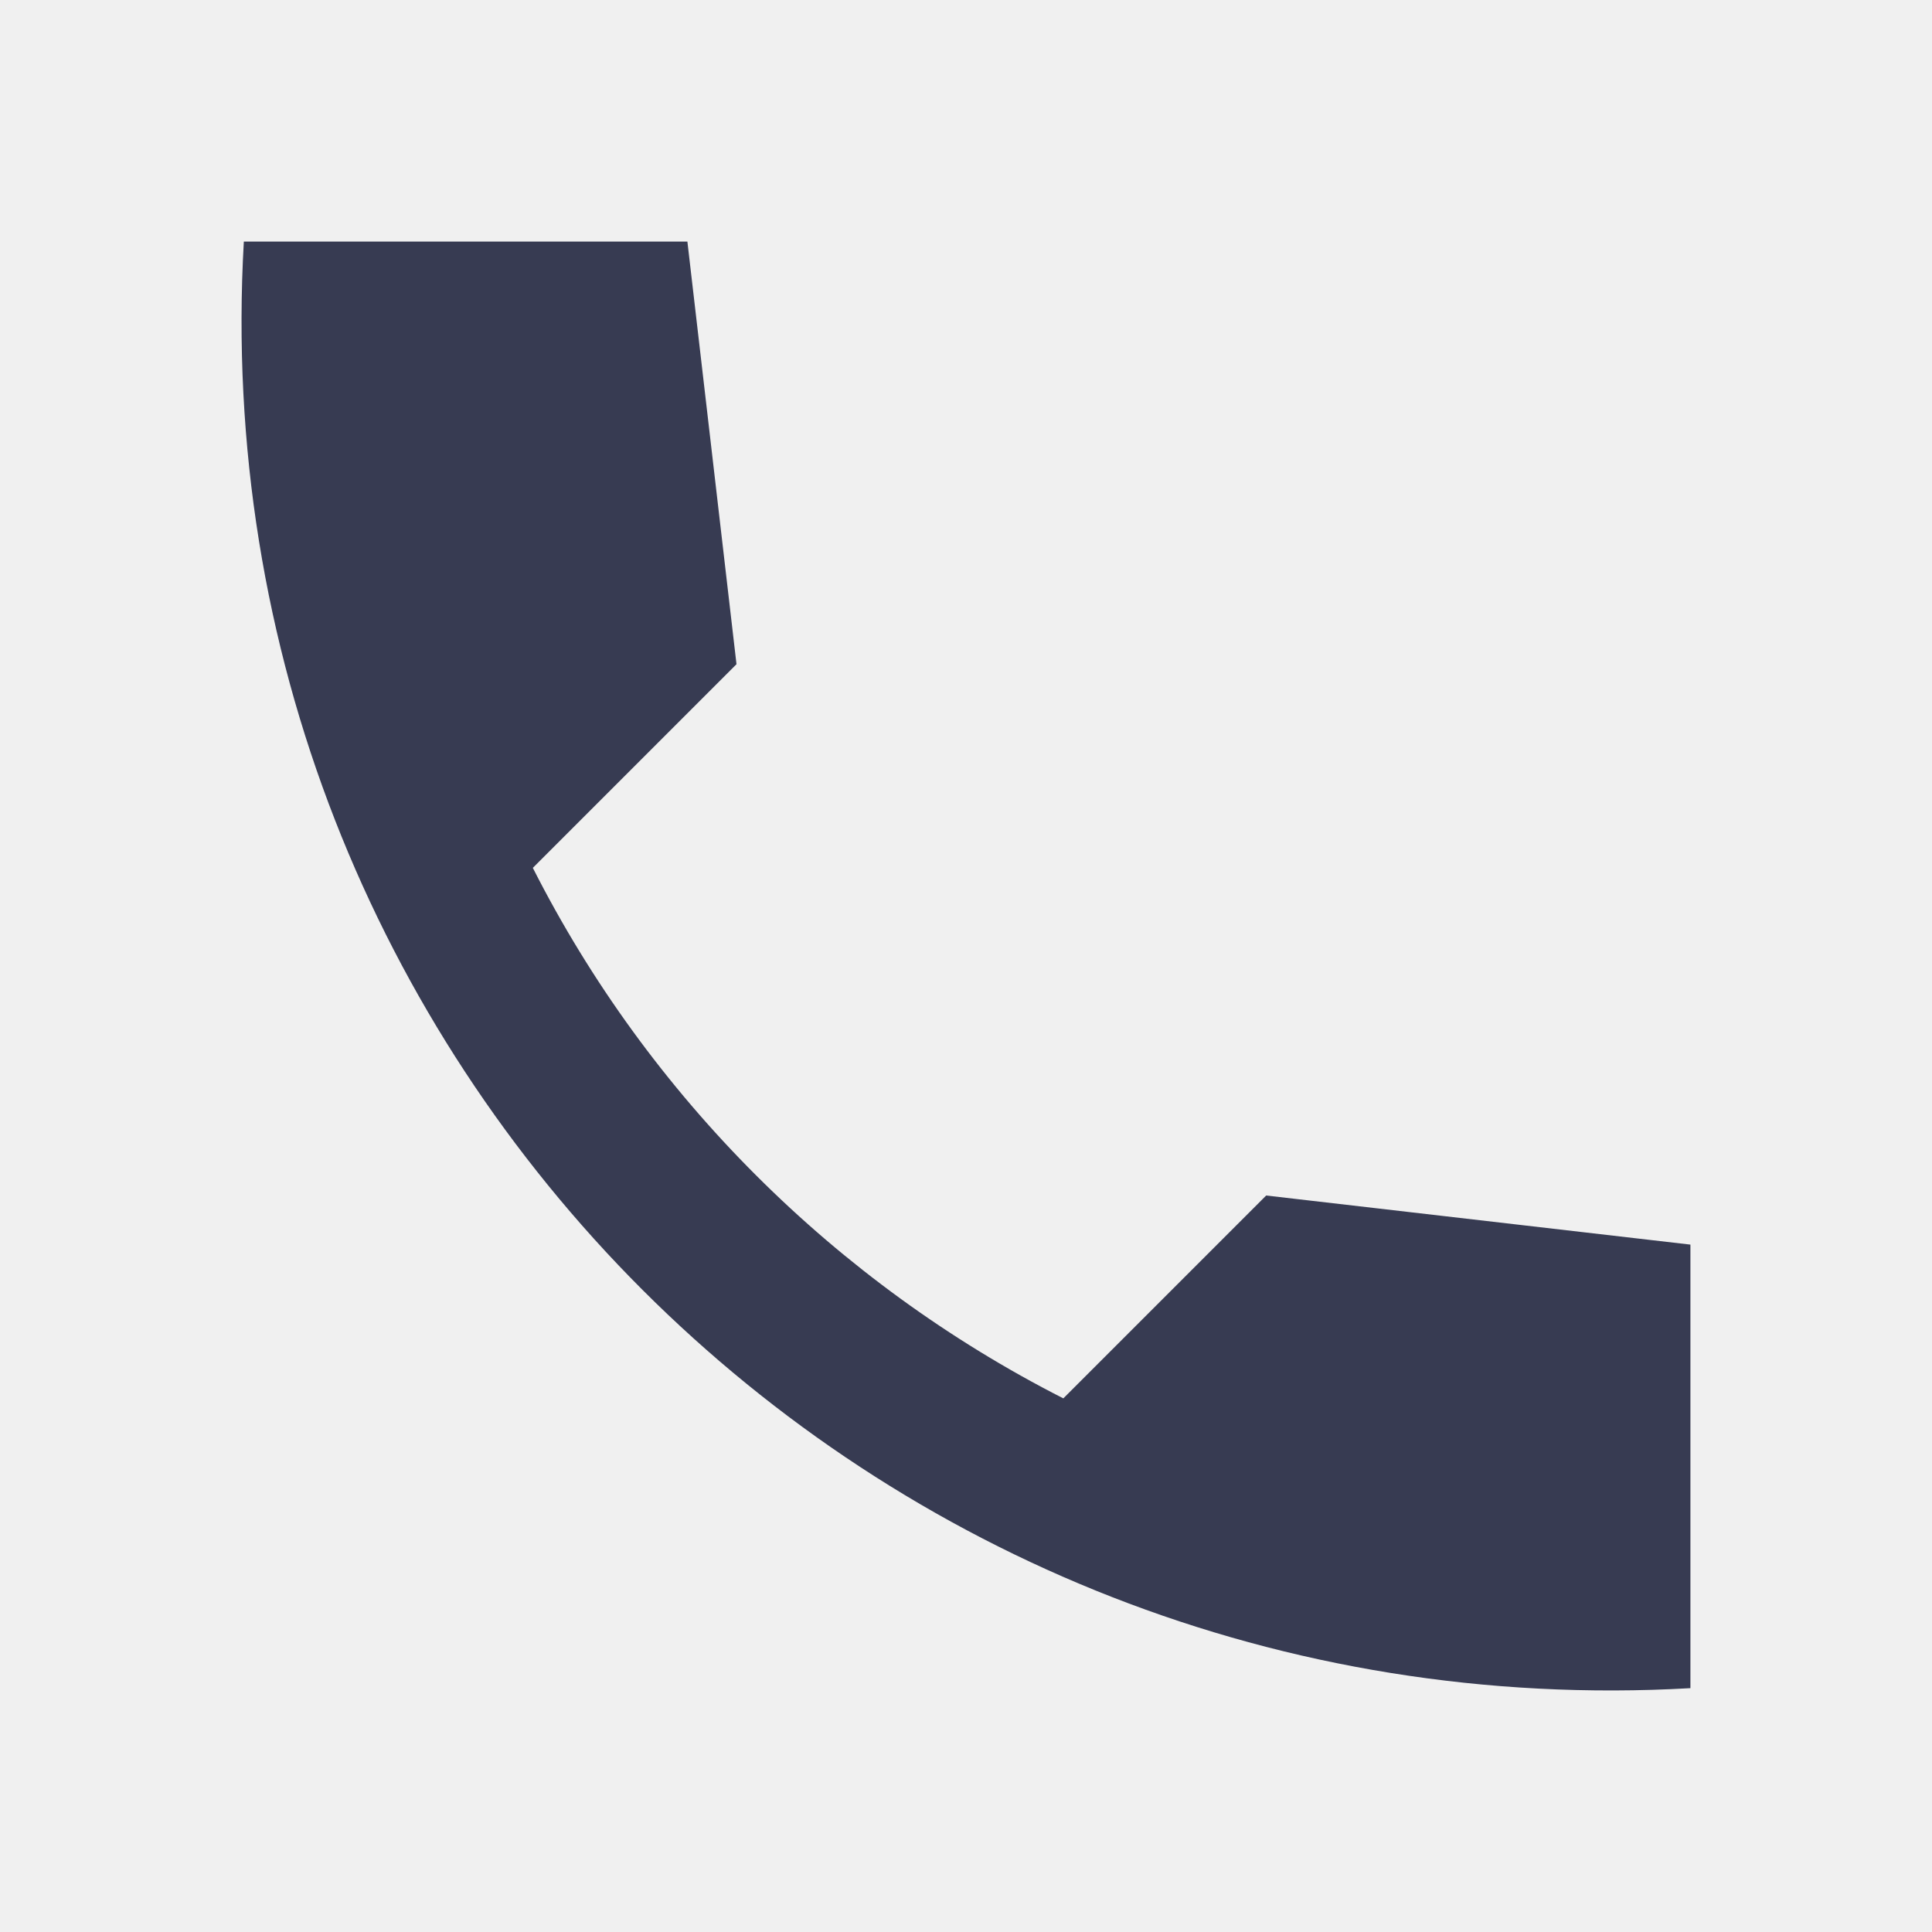
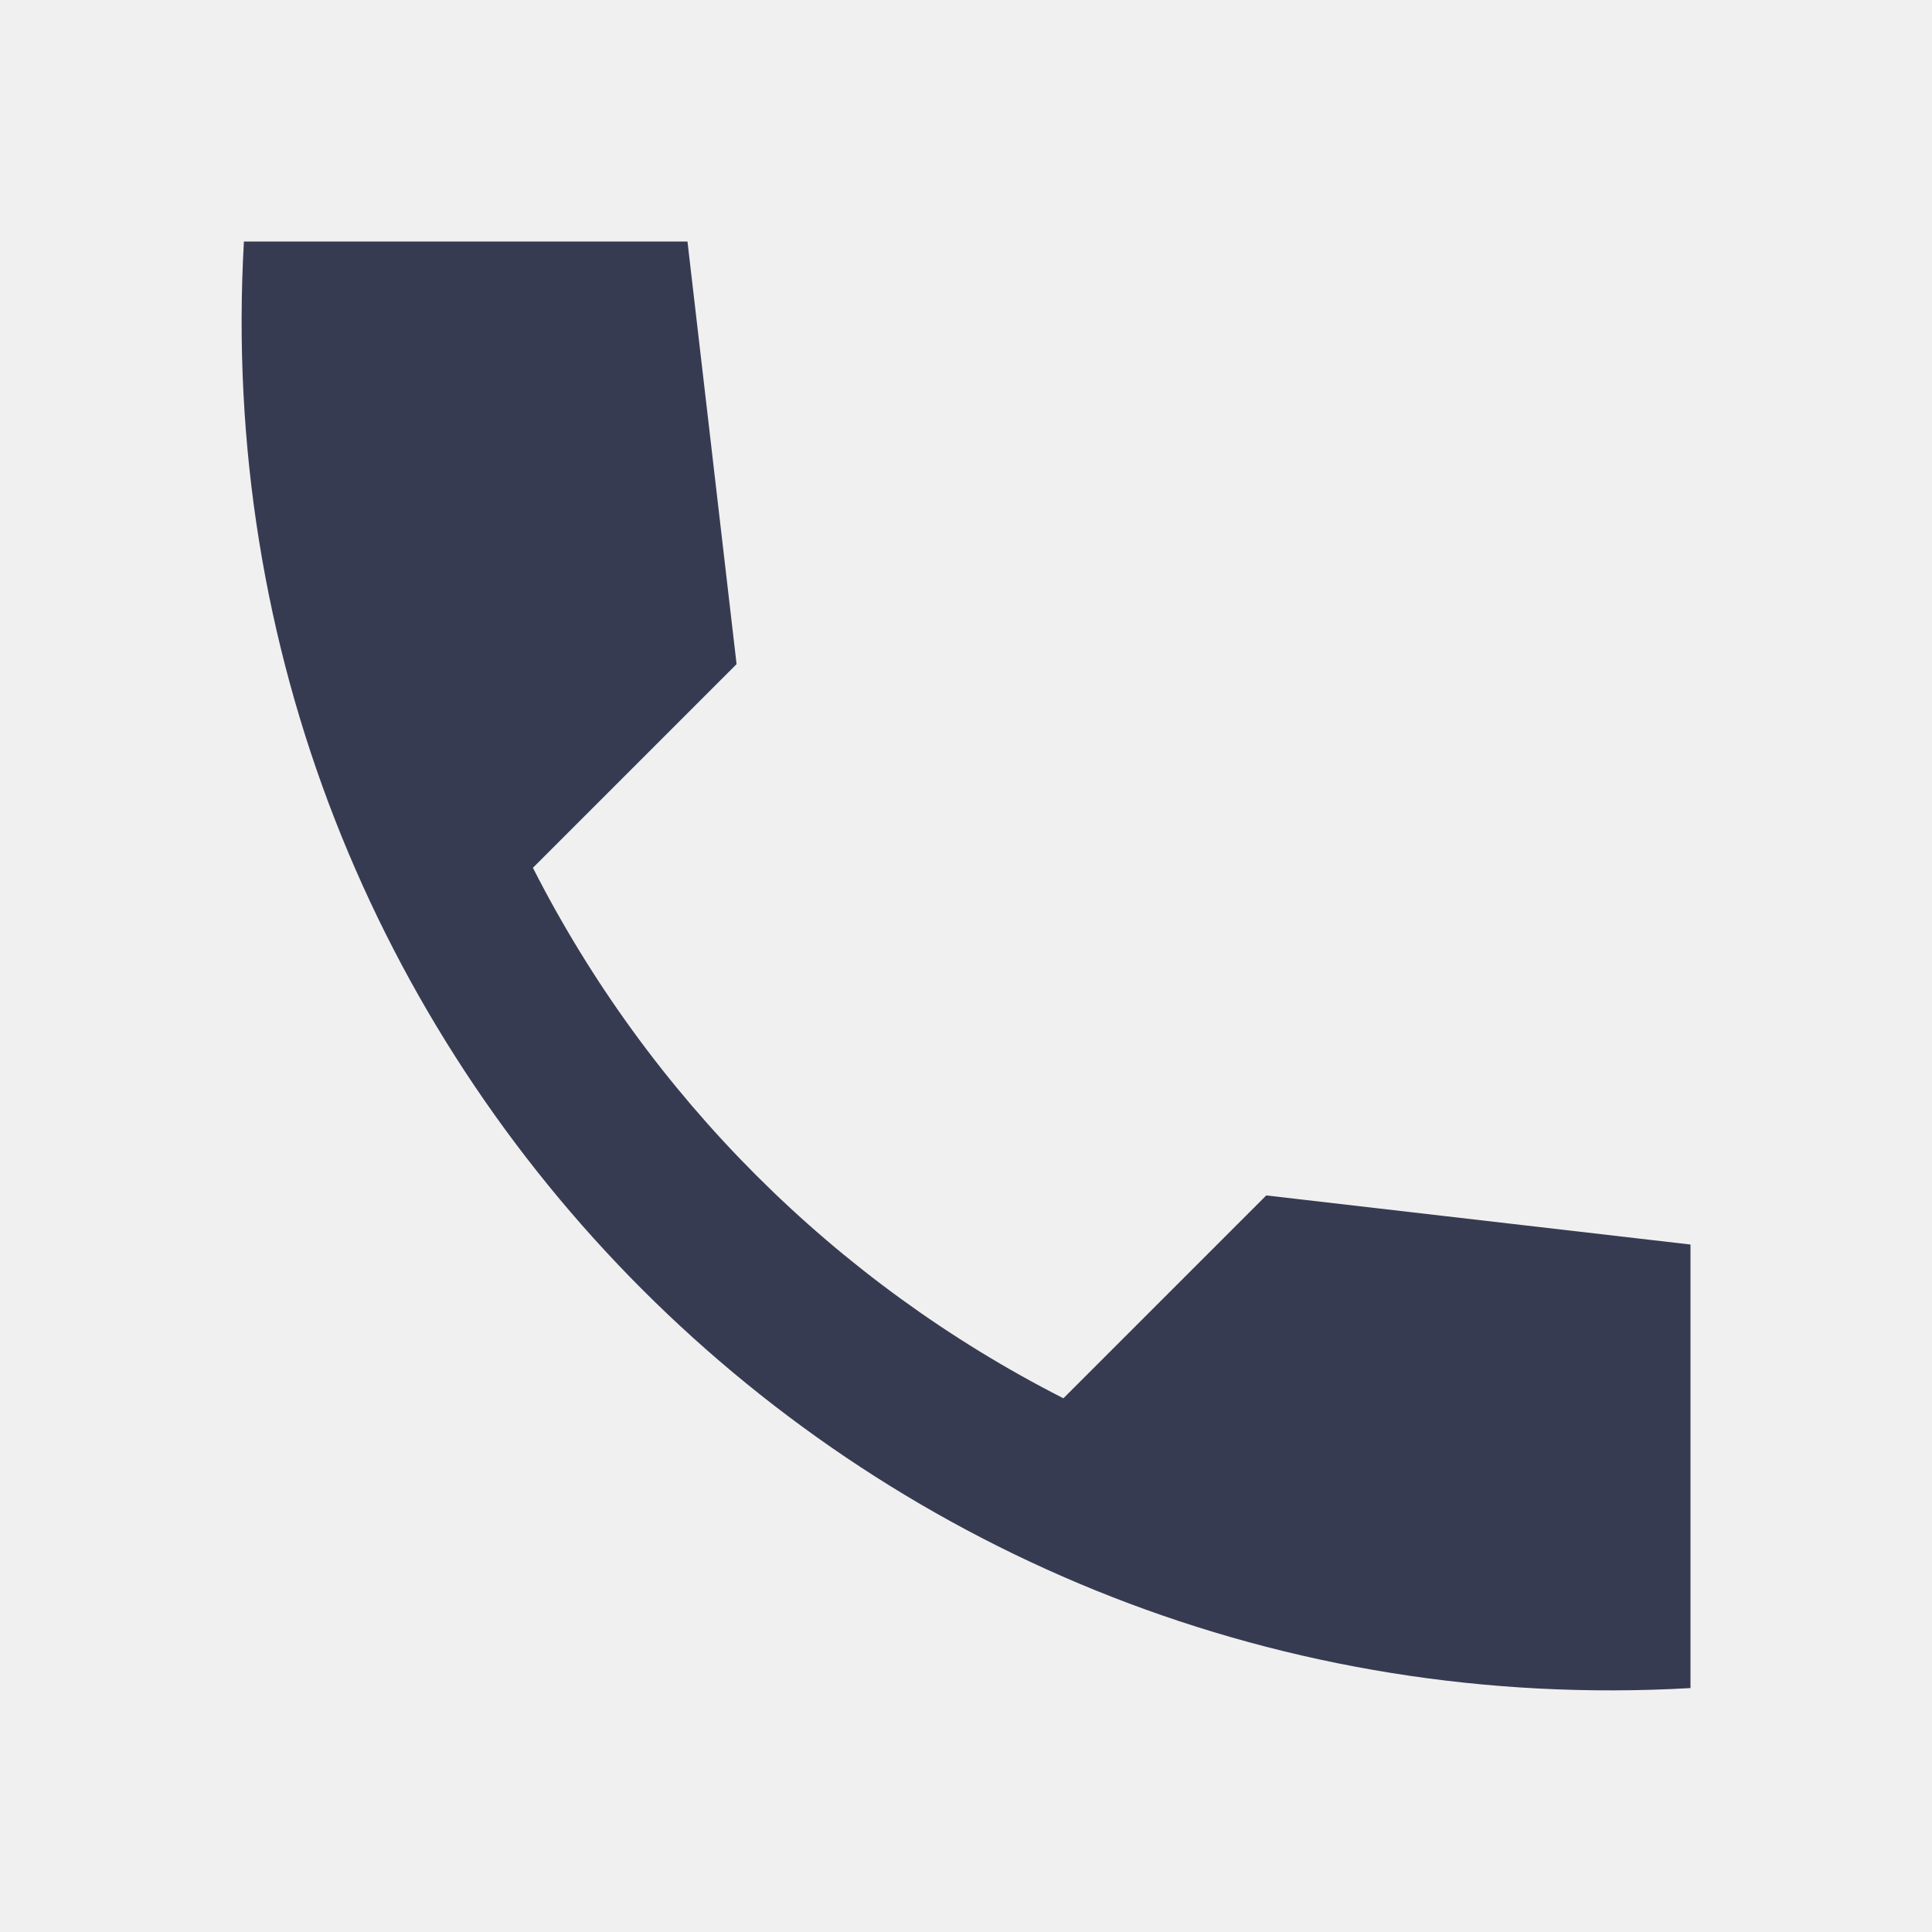
- <svg xmlns="http://www.w3.org/2000/svg" width="24" height="24" viewBox="0 0 24 24" fill="none">
-   <mask id="mask0" mask-type="alpha" maskUnits="userSpaceOnUse" x="3" y="3" width="18" height="18">
-     <path d="M20.999 15.461L15.729 14.851L13.209 17.371C10.379 15.931 8.059 13.621 6.619 10.781L9.149 8.251L8.539 3.001H3.029C2.449 13.181 10.819 21.551 20.999 20.971V15.461Z" fill="white" />
+ <svg xmlns="http://www.w3.org/2000/svg" width="24" height="24" fill="none">
+   <mask id="a" maskUnits="userSpaceOnUse" x="3" y="3" width="18" height="18">
+     <path d="M21 15.46l-5.27-.61-2.52 2.52a15.045 15.045 0 01-6.59-6.59l2.53-2.53L8.54 3H3.03C2.45 13.18 10.82 21.55 21 20.97v-5.51z" fill="#fff" />
  </mask>
-   <g mask="url(#mask0)">
-     <rect width="24" height="24" fill="#373B52" />
+   <g mask="url(#a)">
+     <path fill="#373B52" d="M0 0h24v24H0z" />
  </g>
</svg>
